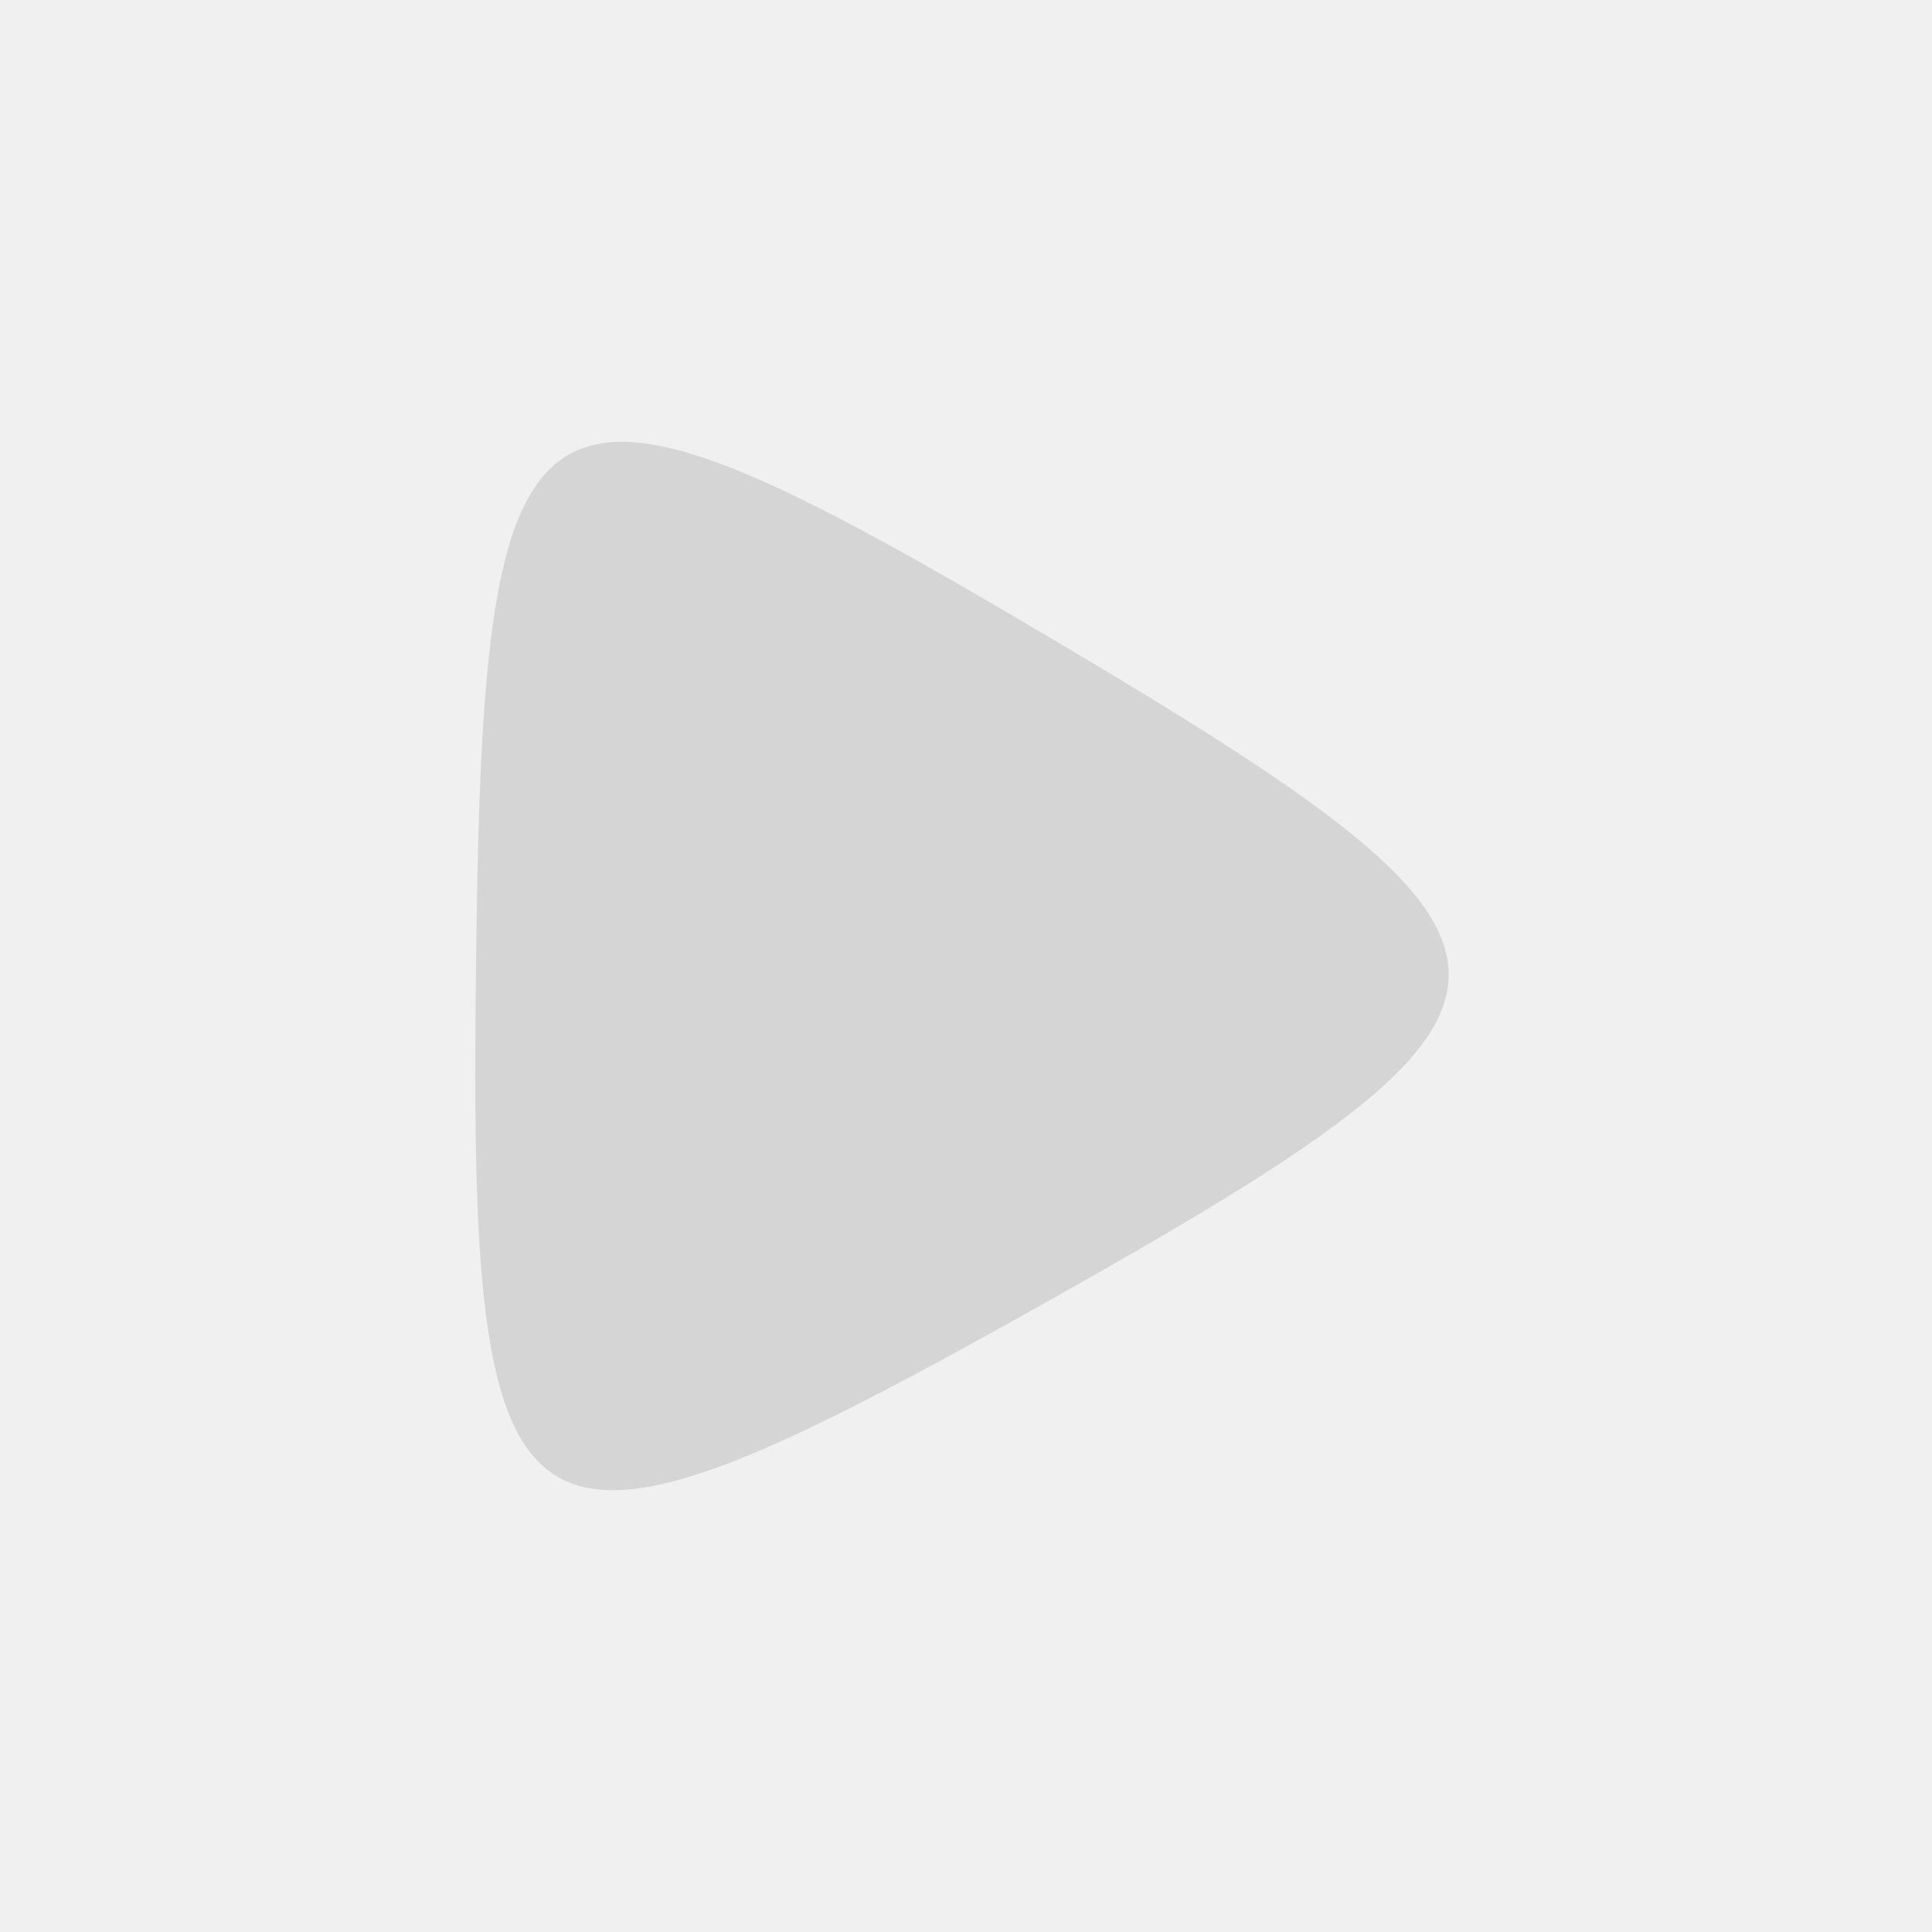
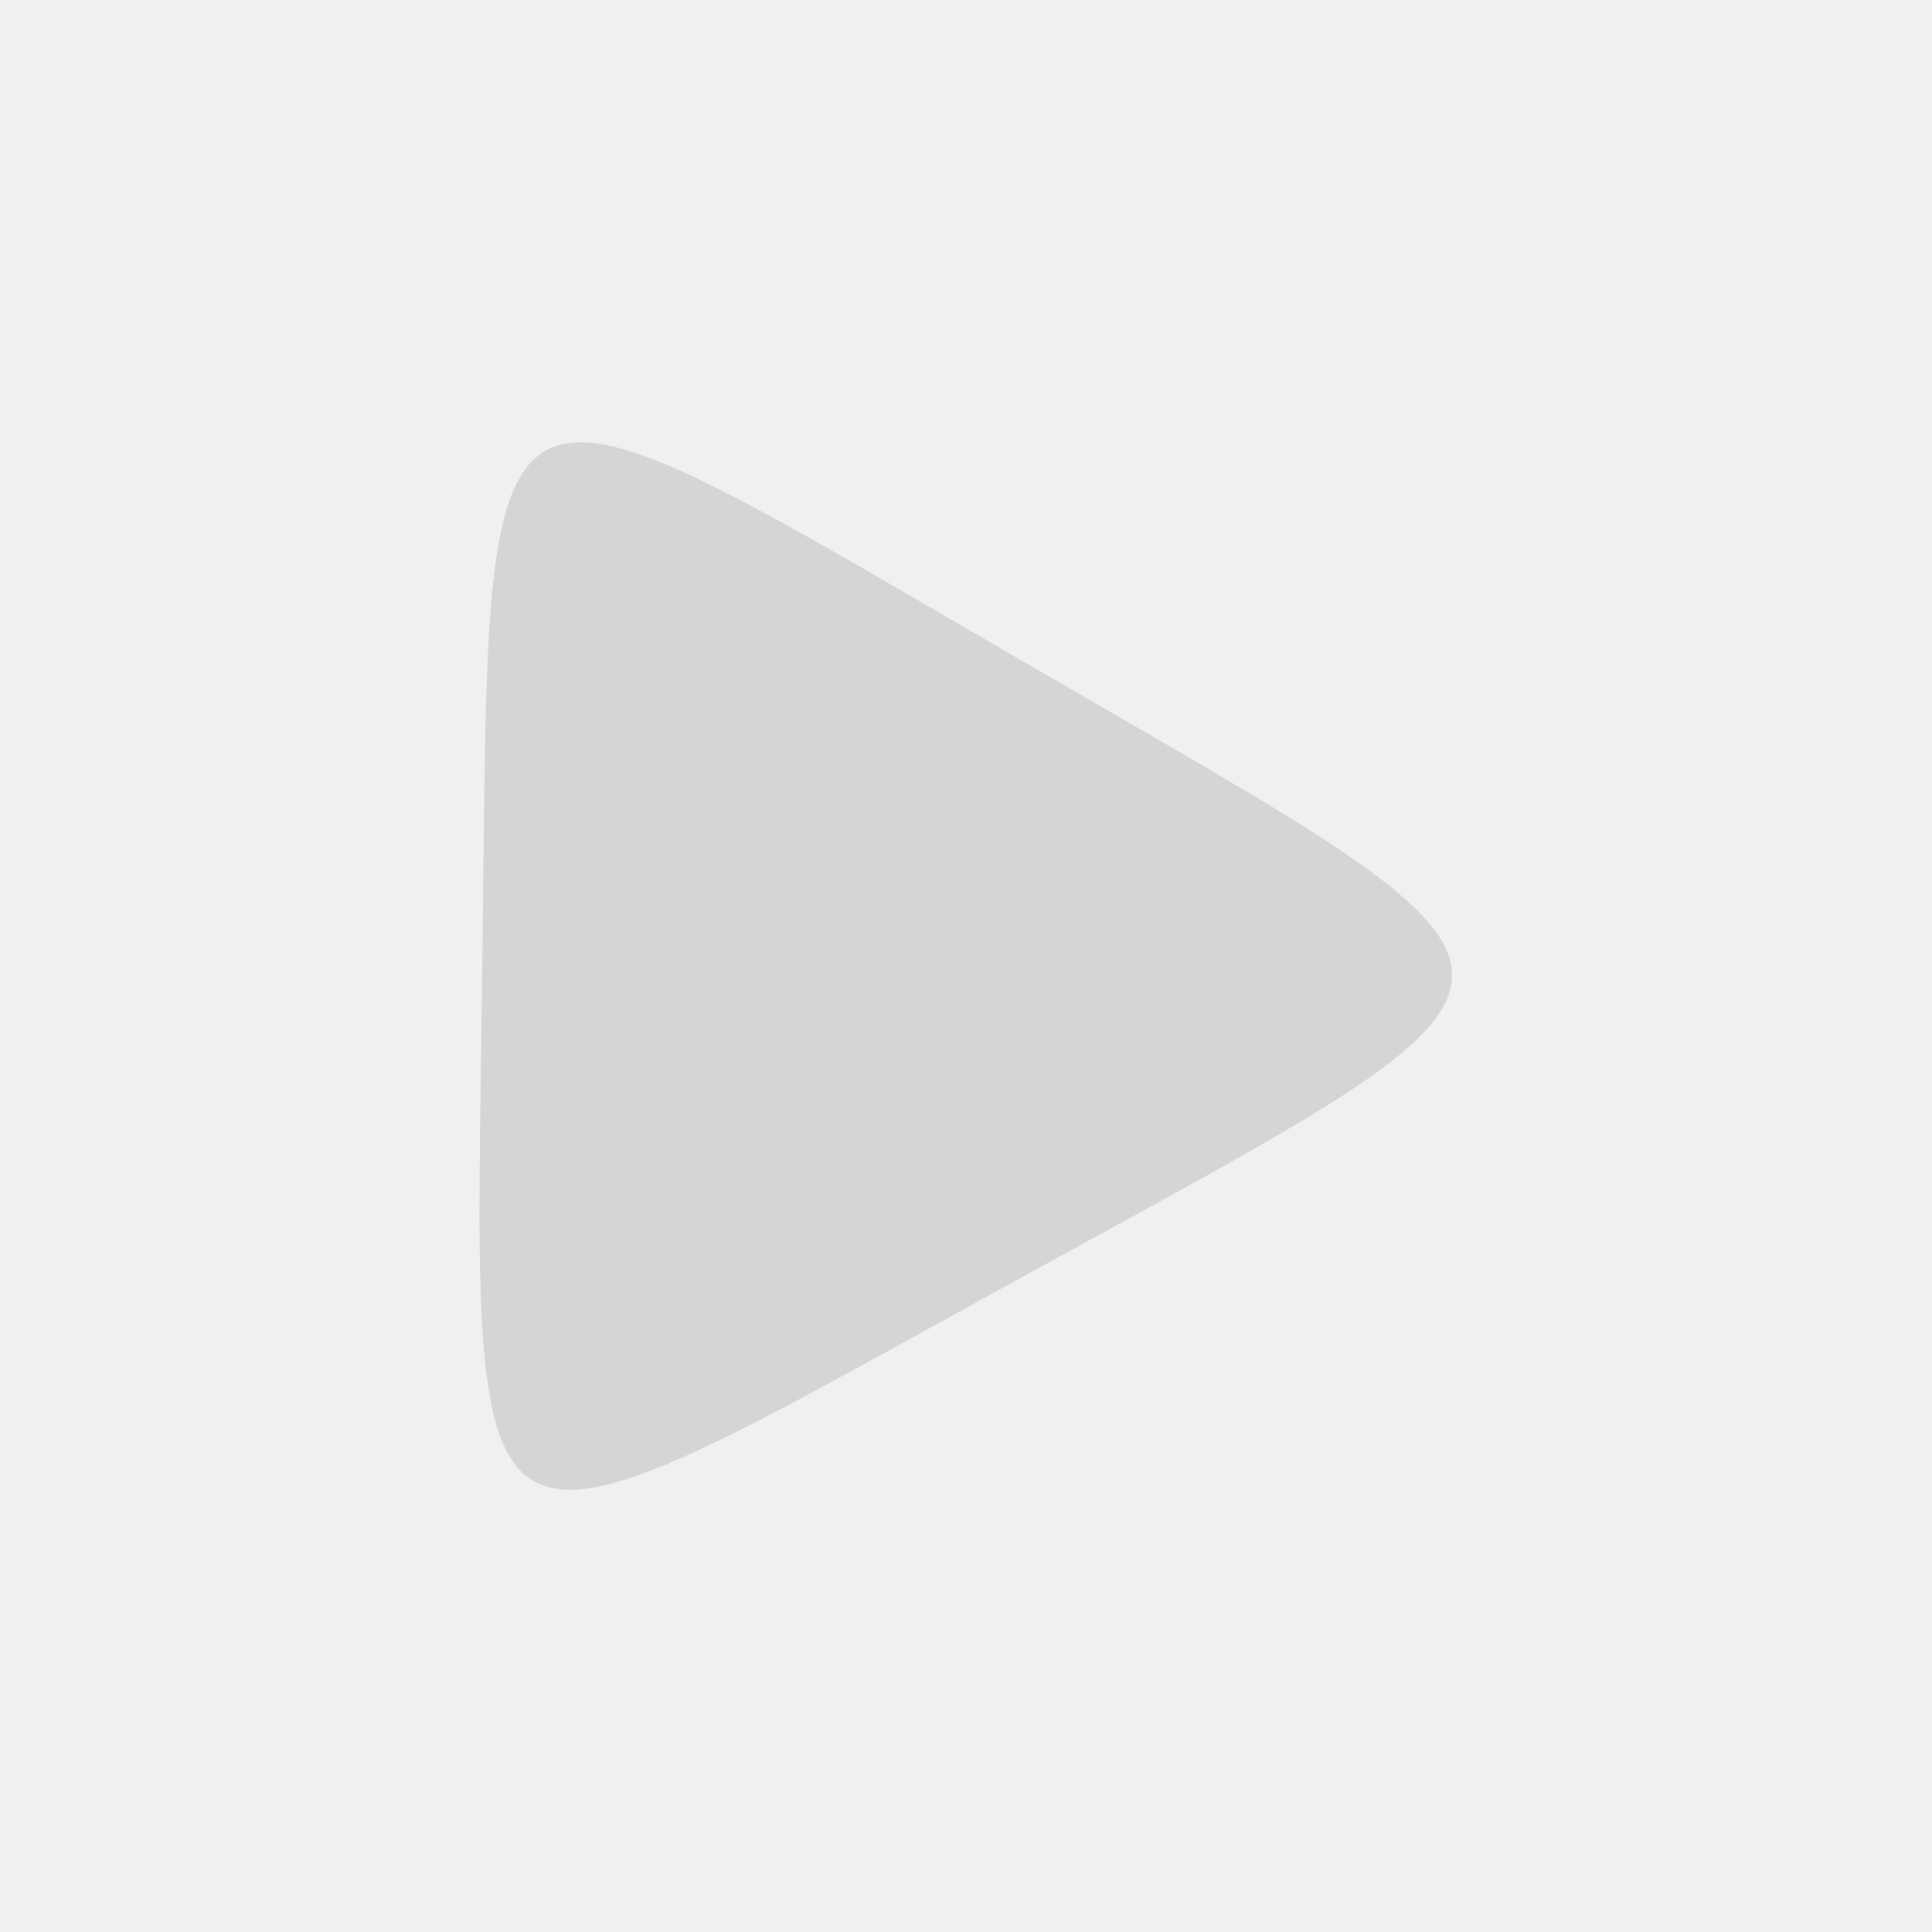
<svg xmlns="http://www.w3.org/2000/svg" xmlns:xlink="http://www.w3.org/1999/xlink" id="svg2" height="64" width="64" version="1.1" viewBox="0 0 64 64">
  <defs id="defs14">
    <linearGradient id="linearGradient3253">
      <stop id="stop3255" offset="0" style="stop-color:#89d5f8;stop-opacity:1;" />
      <stop id="stop3257" offset="1" style="stop-color:#00899e;stop-opacity:1;" />
    </linearGradient>
    <linearGradient id="linearGradient11979">
      <stop id="stop11981" offset="0" style="stop-color:#ffffff;stop-opacity:1;" />
      <stop id="stop11983" offset="1" style="stop-color:#729fcf;stop-opacity:1" />
    </linearGradient>
    <linearGradient id="linearGradient2846">
      <stop style="stop-color:#8a8a8a;stop-opacity:1;" offset="0" id="stop2848" />
      <stop style="stop-color:#484848;stop-opacity:1;" offset="1" id="stop2850" />
    </linearGradient>
    <linearGradient id="linearGradient2366">
      <stop style="stop-color:#ffffff;stop-opacity:1;" offset="0" id="stop2368" />
      <stop id="stop2374" offset="0.5" style="stop-color:#ffffff;stop-opacity:0.219;" />
      <stop style="stop-color:#ffffff;stop-opacity:1;" offset="1" id="stop2370" />
    </linearGradient>
    <linearGradient id="linearGradient4467">
      <stop id="stop4469" offset="0" style="stop-color:#ffffff;stop-opacity:1;" />
      <stop id="stop4471" offset="1" style="stop-color:#ffffff;stop-opacity:0.248;" />
    </linearGradient>
    <linearGradient id="linearGradient4454">
      <stop id="stop4456" offset="0" style="stop-color:#729fcf;stop-opacity:0.208;" />
      <stop id="stop4458" offset="1" style="stop-color:#729fcf;stop-opacity:0.676;" />
    </linearGradient>
    <linearGradient id="linearGradient4440">
      <stop id="stop4442" offset="0" style="stop-color:#7d7d7d;stop-opacity:1;" />
      <stop style="stop-color:#b1b1b1;stop-opacity:1;" offset="0.5" id="stop4448" />
      <stop id="stop4444" offset="1" style="stop-color:#686868;stop-opacity:1;" />
    </linearGradient>
    <radialGradient xlink:href="#linearGradient4467" id="radialGradient2097" cx="23.071" cy="35.127" fx="23.071" fy="35.127" r="10.319" gradientTransform="matrix(0.914812,0.01265023,-0.00821502,0.213562,2.253914,27.18889)" gradientUnits="userSpaceOnUse" />
    <linearGradient xlink:href="#linearGradient4467" id="linearGradient7922" x1="16.875" y1="22.852" x2="27.901" y2="34.977" gradientUnits="userSpaceOnUse" />
    <linearGradient xlink:href="#linearGradient2871" id="linearGradient7186" gradientUnits="userSpaceOnUse" x1="46.835" y1="45.264" x2="45.38" y2="50.94" />
    <linearGradient xlink:href="#linearGradient2402" id="linearGradient7184" gradientUnits="userSpaceOnUse" x1="18.936" y1="23.668" x2="53.589" y2="26.649" />
    <linearGradient xlink:href="#linearGradient2380" id="linearGradient7180" gradientUnits="userSpaceOnUse" x1="62.514" y1="36.061" x2="15.985" y2="20.609" />
    <linearGradient xlink:href="#linearGradient4467" id="linearGradient7189" gradientUnits="userSpaceOnUse" x1="13.435" y1="13.604" x2="22.375" y2="23.554" gradientTransform="rotate(180,23.96967,25.01237)" />
    <linearGradient xlink:href="#linearGradient4467" id="linearGradient7185" x1="13.435" y1="13.604" x2="22.375" y2="23.554" gradientUnits="userSpaceOnUse" />
    <linearGradient xlink:href="#linearGradient1322" id="linearGradient4975" x1="34.893" y1="36.423" x2="45.919" y2="48.548" gradientUnits="userSpaceOnUse" gradientTransform="translate(-18.01785,-13.57119)" />
    <linearGradient id="linearGradient1322">
      <stop id="stop1324" offset="0" style="stop-color:#729fcf" />
      <stop id="stop1326" offset="1" style="stop-color:#5187d6;stop-opacity:1;" />
    </linearGradient>
    <linearGradient xlink:href="#linearGradient4467" id="linearGradient1491" gradientUnits="userSpaceOnUse" x1="5.965" y1="26.048" x2="52.854" y2="26.048" />
    <linearGradient id="linearGradient2402">
      <stop style="stop-color:#729fcf;stop-opacity:1;" offset="0" id="stop2404" />
      <stop style="stop-color:#528ac5;stop-opacity:1;" offset="1" id="stop2406" />
    </linearGradient>
    <linearGradient id="linearGradient2871">
      <stop style="stop-color:#3465a4;stop-opacity:1;" offset="0" id="stop2873" />
      <stop style="stop-color:#3465a4;stop-opacity:1" offset="1" id="stop2875" />
    </linearGradient>
    <linearGradient xlink:href="#linearGradient2690" id="linearGradient2696" x1="32.648" y1="30.749" x2="37.124" y2="24.842" gradientUnits="userSpaceOnUse" gradientTransform="translate(-48.77039,-5.765705)" />
    <linearGradient id="linearGradient2690">
      <stop style="stop-color:#c4d7eb;stop-opacity:1;" offset="0" id="stop2692" />
      <stop style="stop-color:#c4d7eb;stop-opacity:0;" offset="1" id="stop2694" />
    </linearGradient>
    <linearGradient xlink:href="#linearGradient2682" id="linearGradient2688" x1="36.714" y1="31.456" x2="37.124" y2="24.842" gradientUnits="userSpaceOnUse" gradientTransform="translate(-48.77039,-5.765705)" />
    <linearGradient id="linearGradient2682">
      <stop style="stop-color:#3977c3;stop-opacity:1;" offset="0" id="stop2684" />
      <stop style="stop-color:#89aedc;stop-opacity:0;" offset="1" id="stop2686" />
    </linearGradient>
    <linearGradient id="linearGradient2380">
      <stop style="stop-color:#b9cfe7;stop-opacity:1" offset="0" id="stop2382" />
      <stop style="stop-color:#729fcf;stop-opacity:1" offset="1" id="stop2384" />
    </linearGradient>
    <linearGradient xlink:href="#linearGradient2831" id="linearGradient1486" gradientUnits="userSpaceOnUse" gradientTransform="translate(-48.30498,-6.043298)" x1="13.479" y1="10.612" x2="15.419" y2="19.115" />
    <linearGradient id="linearGradient2831">
      <stop style="stop-color:#3465a4;stop-opacity:1;" offset="0" id="stop2833" />
      <stop id="stop2855" offset="0.333" style="stop-color:#5b86be;stop-opacity:1;" />
      <stop style="stop-color:#83a8d8;stop-opacity:0;" offset="1" id="stop2835" />
    </linearGradient>
    <linearGradient xlink:href="#linearGradient2871" id="linearGradient1488" gradientUnits="userSpaceOnUse" gradientTransform="rotate(180,-0.62124,20.04085)" x1="37.128" y1="29.73" x2="37.065" y2="26.194" />
    <radialGradient xlink:href="#linearGradient4467" id="radialGradient1503" gradientUnits="userSpaceOnUse" gradientTransform="matrix(1,0,0,0.536723,0,16.87306)" cx="24.837" cy="36.421" fx="24.837" fy="36.421" r="15.645" />
    <linearGradient id="linearGradient3864">
      <stop id="stop3866" offset="0" style="stop-color:#71b2f8;stop-opacity:1;" />
      <stop id="stop3868" offset="1" style="stop-color:#002795;stop-opacity:1;" />
    </linearGradient>
    <radialGradient xlink:href="#linearGradient3864" id="radialGradient2571" gradientUnits="userSpaceOnUse" cx="342.583" cy="27.257" fx="342.583" fy="27.257" r="19.571" gradientTransform="matrix(1.625841,0.5434973,-8.8819886e-2,0.2656996,-215.0241,-170.9019)" />
    <radialGradient xlink:href="#linearGradient3593" id="radialGradient3352" gradientUnits="userSpaceOnUse" cx="345.284" cy="15.561" fx="345.284" fy="15.561" r="19.571" gradientTransform="translate(-0.1767767,-2.65165)" />
    <linearGradient id="linearGradient3593">
      <stop style="stop-color:#c8e0f9;stop-opacity:1;" offset="0" id="stop3595" />
      <stop style="stop-color:#637dca;stop-opacity:1;" offset="1" id="stop3597" />
    </linearGradient>
    <radialGradient xlink:href="#linearGradient3593" id="radialGradient3354" gradientUnits="userSpaceOnUse" cx="330.638" cy="39.963" fx="330.638" fy="39.963" r="19.571" gradientTransform="translate(-0.1767767,-2.65165)" />
    <radialGradient xlink:href="#linearGradient3864" id="radialGradient3369" gradientUnits="userSpaceOnUse" gradientTransform="matrix(1.625841,0.5434973,-8.8819886e-2,0.2656996,-461.8107,-173.0627)" cx="342.583" cy="27.257" fx="342.583" fy="27.257" r="19.571" />
    <radialGradient xlink:href="#linearGradient3593" id="radialGradient3372" gradientUnits="userSpaceOnUse" gradientTransform="matrix(1.001232,0,0,0.9421773,-327.5031,-4.331665)" cx="345.284" cy="15.561" fx="345.284" fy="15.561" r="19.571" />
    <radialGradient xlink:href="#linearGradient3593" id="radialGradient3375" gradientUnits="userSpaceOnUse" gradientTransform="matrix(1.001232,0,0,0.9421773,-287.8179,-28.14305)" cx="330.638" cy="39.963" fx="330.638" fy="39.963" r="19.571" />
    <radialGradient xlink:href="#linearGradient3864" id="radialGradient3380" gradientUnits="userSpaceOnUse" gradientTransform="matrix(0.9829174,1.324085,-1.233005,0.8105158,-131.0413,-483.7456)" cx="320.44" cy="113.234" fx="320.44" fy="113.234" r="19.571" />
    <linearGradient xlink:href="#linearGradient3864" id="linearGradient3914" x1="6.945" y1="36.839" x2="48.691" y2="36.839" gradientUnits="userSpaceOnUse" gradientTransform="matrix(1.001232,0,0,0.9421773,-4.869961,-2.386316)" />
    <linearGradient xlink:href="#linearGradient3864" id="linearGradient3792" gradientUnits="userSpaceOnUse" gradientTransform="matrix(1.001232,0,0,0.9421773,-4.869961,-2.386316)" x1="6.83" y1="34.146" x2="48.691" y2="36.839" />
    <radialGradient xlink:href="#linearGradient3864" id="radialGradient3812" gradientUnits="userSpaceOnUse" gradientTransform="matrix(1.001232,0,0,0.9421773,-287.8179,-28.14305)" cx="330.638" cy="39.963" fx="330.638" fy="39.963" r="19.571" />
    <radialGradient xlink:href="#linearGradient3593" id="radialGradient3814" gradientUnits="userSpaceOnUse" gradientTransform="matrix(1.001232,0,0,0.9421773,-327.5031,-4.331665)" cx="345.284" cy="15.561" fx="345.284" fy="15.561" r="19.571" />
    <radialGradient xlink:href="#linearGradient3864" id="radialGradient3816" gradientUnits="userSpaceOnUse" gradientTransform="matrix(0.9829174,1.324085,-1.233005,0.8105158,-131.0413,-483.7456)" cx="320.44" cy="113.234" fx="320.44" fy="113.234" r="19.571" />
    <radialGradient xlink:href="#linearGradient4467" id="radialGradient3850" gradientUnits="userSpaceOnUse" gradientTransform="matrix(1,0,0,0.6985294,0,202.8286)" cx="225.264" cy="672.797" fx="225.264" fy="672.797" r="34.345" />
    <radialGradient xlink:href="#linearGradient4467" id="radialGradient3850-4" gradientUnits="userSpaceOnUse" gradientTransform="matrix(1,0,0,0.6985294,0,202.8286)" cx="225.264" cy="672.797" fx="225.264" fy="672.797" r="34.345" />
    <radialGradient gradientUnits="userSpaceOnUse" gradientTransform="matrix(0.914812,0.01265023,-0.00821502,0.213562,2.253914,27.18889)" r="10.319" fy="35.127" fx="23.071" cy="35.127" cx="23.071" id="radialGradient2097-2" xlink:href="#linearGradient4467" />
    <radialGradient r="15.645" fy="36.421" fx="24.837" cy="36.421" cx="24.837" gradientTransform="matrix(1,0,0,0.536723,0,16.87306)" gradientUnits="userSpaceOnUse" id="radialGradient1503-3" xlink:href="#linearGradient4467" />
    <radialGradient gradientTransform="matrix(1.625841,0.5434973,-8.8819886e-2,0.2656996,-215.0241,-170.9019)" r="19.571" fy="27.257" fx="342.583" cy="27.257" cx="342.583" gradientUnits="userSpaceOnUse" id="radialGradient2571-4" xlink:href="#linearGradient3864" />
    <radialGradient gradientTransform="translate(-0.1767767,-2.65165)" r="19.571" fy="15.561" fx="345.284" cy="15.561" cx="345.284" gradientUnits="userSpaceOnUse" id="radialGradient3352-1" xlink:href="#linearGradient3593" />
    <radialGradient gradientTransform="translate(-0.1767767,-2.65165)" r="19.571" fy="39.963" fx="330.638" cy="39.963" cx="330.638" gradientUnits="userSpaceOnUse" id="radialGradient3354-1" xlink:href="#linearGradient3593" />
    <radialGradient r="19.571" fy="27.257" fx="342.583" cy="27.257" cx="342.583" gradientTransform="matrix(1.625841,0.5434973,-8.8819886e-2,0.2656996,-461.8107,-173.0627)" gradientUnits="userSpaceOnUse" id="radialGradient3369-3" xlink:href="#linearGradient3864" />
    <radialGradient r="19.571" fy="15.561" fx="345.284" cy="15.561" cx="345.284" gradientTransform="matrix(1.001232,0,0,0.9421773,-327.5031,-4.331665)" gradientUnits="userSpaceOnUse" id="radialGradient3372-9" xlink:href="#linearGradient3593" />
    <radialGradient r="19.571" fy="39.963" fx="330.638" cy="39.963" cx="330.638" gradientTransform="matrix(1.001232,0,0,0.9421773,-287.8179,-28.14305)" gradientUnits="userSpaceOnUse" id="radialGradient3375-2" xlink:href="#linearGradient3593" />
    <radialGradient r="19.571" fy="113.234" fx="320.44" cy="113.234" cx="320.44" gradientTransform="matrix(0.9829174,1.324085,-1.233005,0.8105158,-131.0413,-483.7456)" gradientUnits="userSpaceOnUse" id="radialGradient3380-0" xlink:href="#linearGradient3864" />
    <radialGradient r="19.571" fy="39.963" fx="330.638" cy="39.963" cx="330.638" gradientTransform="matrix(1.001232,0,0,0.9421773,-287.8179,-28.14305)" gradientUnits="userSpaceOnUse" id="radialGradient3812-9" xlink:href="#linearGradient3864" />
    <radialGradient r="19.571" fy="15.561" fx="345.284" cy="15.561" cx="345.284" gradientTransform="matrix(1.001232,0,0,0.9421773,-327.5031,-4.331665)" gradientUnits="userSpaceOnUse" id="radialGradient3814-9" xlink:href="#linearGradient3593" />
    <radialGradient r="19.571" fy="113.234" fx="320.44" cy="113.234" cx="320.44" gradientTransform="matrix(0.9829174,1.324085,-1.233005,0.8105158,-131.0413,-483.7456)" gradientUnits="userSpaceOnUse" id="radialGradient3816-2" xlink:href="#linearGradient3864" />
    <radialGradient r="34.345" fy="672.797" fx="225.264" cy="672.797" cx="225.264" gradientTransform="matrix(1,0,0,0.6985294,0,202.8286)" gradientUnits="userSpaceOnUse" id="radialGradient3850-8" xlink:href="#linearGradient4467" />
    <radialGradient r="34.345" fy="672.797" fx="225.264" cy="672.797" cx="225.264" gradientTransform="matrix(1,0,0,0.6985294,0,202.8286)" gradientUnits="userSpaceOnUse" id="radialGradient3850-4-2" xlink:href="#linearGradient4467" />
  </defs>
  <g id="layer1" transform="translate(0,16)" style="display:none">
-     <path style="color:#000000;font-style:normal;font-variant:normal;font-weight:normal;font-stretch:normal;font-size:medium;line-height:normal;font-family:sans-serif;font-variant-ligatures:none;font-variant-position:normal;font-variant-caps:normal;font-variant-numeric:normal;font-variant-alternates:normal;font-feature-settings:normal;text-indent:0;text-align:start;text-decoration:none;text-decoration-line:none;text-decoration-style:solid;text-decoration-color:#000000;letter-spacing:normal;word-spacing:normal;text-transform:none;writing-mode:lr-tb;direction:ltr;baseline-shift:baseline;text-anchor:start;white-space:normal;shape-padding:0;clip-rule:nonzero;display:inline;overflow:visible;visibility:visible;opacity:1;isolation:auto;mix-blend-mode:normal;color-interpolation:sRGB;color-interpolation-filters:linearRGB;solid-color:#000000;solid-opacity:1;fill:#ffffff;fill-opacity:0.863;fill-rule:nonzero;stroke:none;stroke-width:10;stroke-linecap:round;stroke-linejoin:round;stroke-miterlimit:4;stroke-dasharray:none;stroke-dashoffset:0;stroke-opacity:1;color-rendering:auto;image-rendering:auto;shape-rendering:auto;text-rendering:auto;enable-background:accumulate" d="M 21.143,-4.998 C 18.327,-5.078 16.001,-2.817 16,0 v 32 c 0.001,4.086 4.637,6.446 7.941,4.043 l 22,-16 c 2.744,-1.997 2.744,-6.089 0,-8.086 l -22,-16 c -0.815,-0.593 -1.791,-0.926 -2.799,-0.955 z" id="path8263" />
+     <path style="color:#000000;font-style:normal;font-variant:normal;font-weight:normal;font-stretch:normal;font-size:medium;line-height:normal;font-family:sans-serif;font-variant-ligatures:none;font-variant-position:normal;font-variant-caps:normal;font-variant-numeric:normal;font-variant-alternates:normal;font-feature-settings:normal;text-indent:0;text-align:start;text-decoration:none;text-decoration-line:none;text-decoration-style:solid;text-decoration-color:#000000;letter-spacing:normal;word-spacing:normal;text-transform:none;writing-mode:lr-tb;direction:ltr;baseline-shift:baseline;text-anchor:start;white-space:normal;shape-padding:0;clip-rule:nonzero;display:inline;overflow:visible;visibility:visible;opacity:1;isolation:auto;mix-blend-mode:normal;color-interpolation:sRGB;color-interpolation-filters:linearRGB;solid-color:#000000;solid-opacity:1;fill:#ffffff;fill-opacity:0.863;fill-rule:nonzero;stroke:none;stroke-width:10;stroke-linecap:round;stroke-linejoin:round;stroke-miterlimit:4;stroke-dasharray:none;stroke-dashoffset:0;stroke-opacity:1;color-rendering:auto;image-rendering:auto;shape-rendering:auto;text-rendering:auto;enable-background:accumulate" d="M 46.857,-4.998 C 49.673,-5.078 52,-2.817 52,0 v 32 c -0.001,4.086 -4.637,6.446 -7.941,4.043 l -22,-16 c -2.744,-1.997 -2.744,-6.089 0,-8.086 l 22,-16 c 0.815,-0.593 1.791,-0.926 2.799,-0.955 z" id="path8263" />
+     <path style="opacity:1;fill:none;fill-opacity:0.863;fill-rule:nonzero;stroke:#ffffff;stroke-width:8;stroke-linecap:round;stroke-linejoin:round;stroke-miterlimit:4;stroke-dasharray:none;stroke-dashoffset:0;stroke-opacity:0.863" d="M 16,-1 V 33" id="path8343" />
+     <g transform="matrix(-3.779528,0,0,3.779528,7081.857,-4497.18)" id="g1054">
+       <path transform="matrix(0,7.177384,-7.177384,0,3958.452,-763.4094)" d="m 324.9,216.578 c -0.797,-0.009 -0.827,-0.064 -0.421,-0.749 0.406,-0.685 0.469,-0.684 0.859,0.01 0.39,0.695 0.358,0.749 -0.438,0.739 z" id="use1050" style="opacity:1;fill:#d5d5d5;fill-opacity:1;stroke:none;stroke-width:0.565;stroke-linecap:round;stroke-miterlimit:4;stroke-dasharray:none;stroke-dashoffset:0;stroke-opacity:1" />
+       <path id="use1052" d="m 1289.694,809.935 v 11.607" style="fill:#d5d5d5;fill-opacity:1;stroke:#d5d5d5;stroke-width:2.135;stroke-linecap:round;stroke-linejoin:miter;stroke-miterlimit:4;stroke-dasharray:none;stroke-opacity:1" />
+     </g>
+     <g transform="matrix(-3.779528,0,0,3.779528,6903.454,-4374.985)" id="g1054-7">
+       <path transform="matrix(0,7.177384,-7.177384,0,3958.452,-763.4094)" d="m 324.9,216.578 c -0.797,-0.009 -0.827,-0.064 -0.421,-0.749 0.406,-0.685 0.469,-0.684 0.859,0.01 0.39,0.695 0.358,0.749 -0.438,0.739 z" id="use1050-4" style="opacity:1;fill:#d5d5d5;fill-opacity:1;stroke:none;stroke-width:0.565;stroke-linecap:round;stroke-miterlimit:4;stroke-dasharray:none;stroke-dashoffset:0;stroke-opacity:1" />
+       <path id="use1052-1" d="m 1289.694,809.935 v 11.607" style="fill:#d5d5d5;fill-opacity:1;stroke:#d5d5d5;stroke-width:2.135;stroke-linecap:round;stroke-linejoin:miter;stroke-miterlimit:4;stroke-dasharray:none;stroke-opacity:1" />
+     </g>
  </g>
-   <g id="layer2">
-     <path style="opacity:1;fill:#d5d5d5;fill-opacity:1;stroke:none;stroke-width:0.565;stroke-linecap:round;stroke-miterlimit:4;stroke-dasharray:none;stroke-dashoffset:0;stroke-opacity:1" id="use1090" d="m 324.9,216.578 c -0.797,-0.009 -0.827,-0.064 -0.421,-0.749 0.406,-0.685 0.469,-0.684 0.859,0.01 0.39,0.695 0.358,0.749 -0.438,0.739 z" transform="matrix(0,25.5485,-25.5485,0,5549.012,-8268.756)" />
+   <g id="layer4" style="display:none">
+     <rect style="opacity:1;fill:#353535;fill-opacity:1;stroke:none;stroke-width:3.78;stroke-linecap:round;stroke-linejoin:round;stroke-miterlimit:4;stroke-dasharray:none;stroke-opacity:1" id="rect1094" width="64" height="64" x="0" y="0" rx="4.445" ry="4.891" />
+   </g>
+   <g id="layer3" style="opacity:1">
+     <path transform="matrix(0,23.64041,-24.15775,0,5248.014,-7648.801)" d="m 324.9,216.578 c -0.902,-0.011 -0.881,0.027 -0.421,-0.749 0.46,-0.776 0.417,-0.776 0.859,0.01 0.442,0.787 0.464,0.75 -0.438,0.739 z" id="use936-1" style="opacity:1;fill:#d5d5d5;fill-opacity:1;stroke:none;stroke-width:0.565;stroke-linecap:round;stroke-miterlimit:4;stroke-dasharray:none;stroke-dashoffset:0;stroke-opacity:1" />
+   </g>
+   <g id="layer2" style="display:none;opacity:0.506">
+     <path style="opacity:1;fill:#000000;fill-opacity:0.67;stroke:none;stroke-width:0.565;stroke-linecap:round;stroke-miterlimit:4;stroke-dasharray:none;stroke-dashoffset:0;stroke-opacity:1" id="use1090-5" d="m 324.9,216.578 c -0.797,-0.009 -0.827,-0.064 -0.421,-0.749 0.406,-0.685 0.469,-0.684 0.859,0.01 0.39,0.695 0.358,0.749 -0.438,0.739 z" transform="matrix(0,25.5485,25.5485,0,-5481.36,-8268.759)" />
  </g>
</svg>
